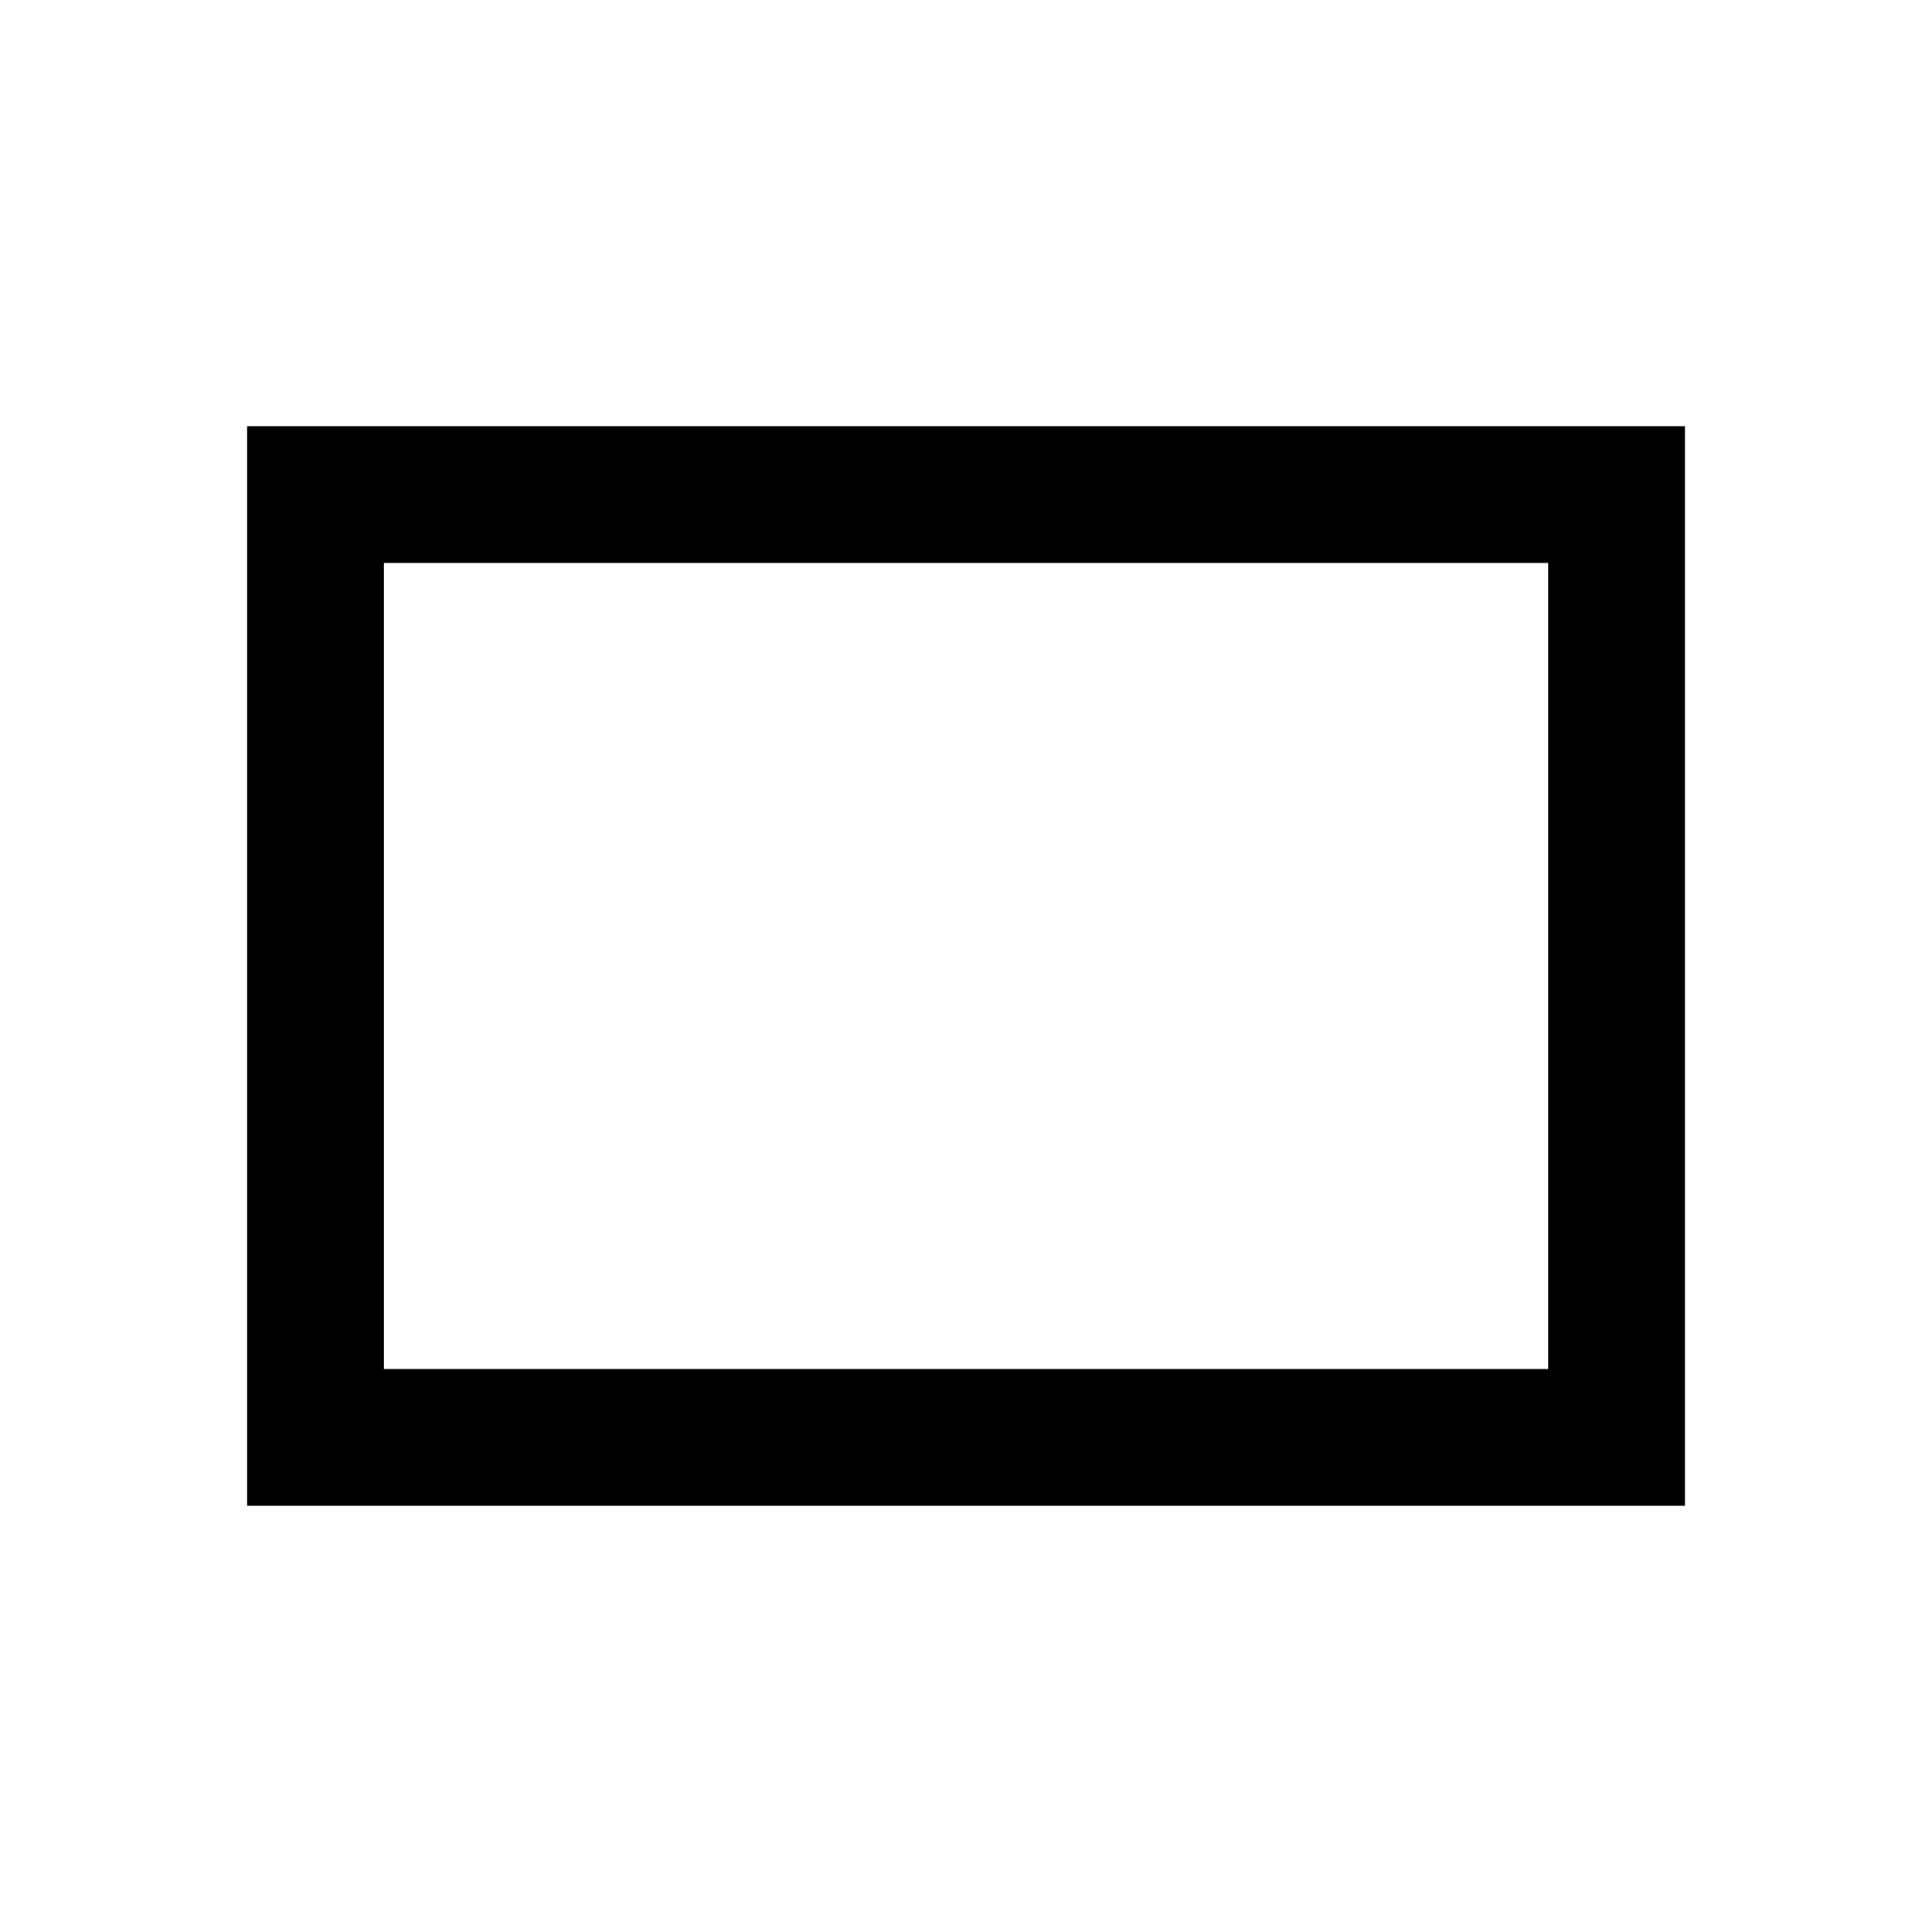
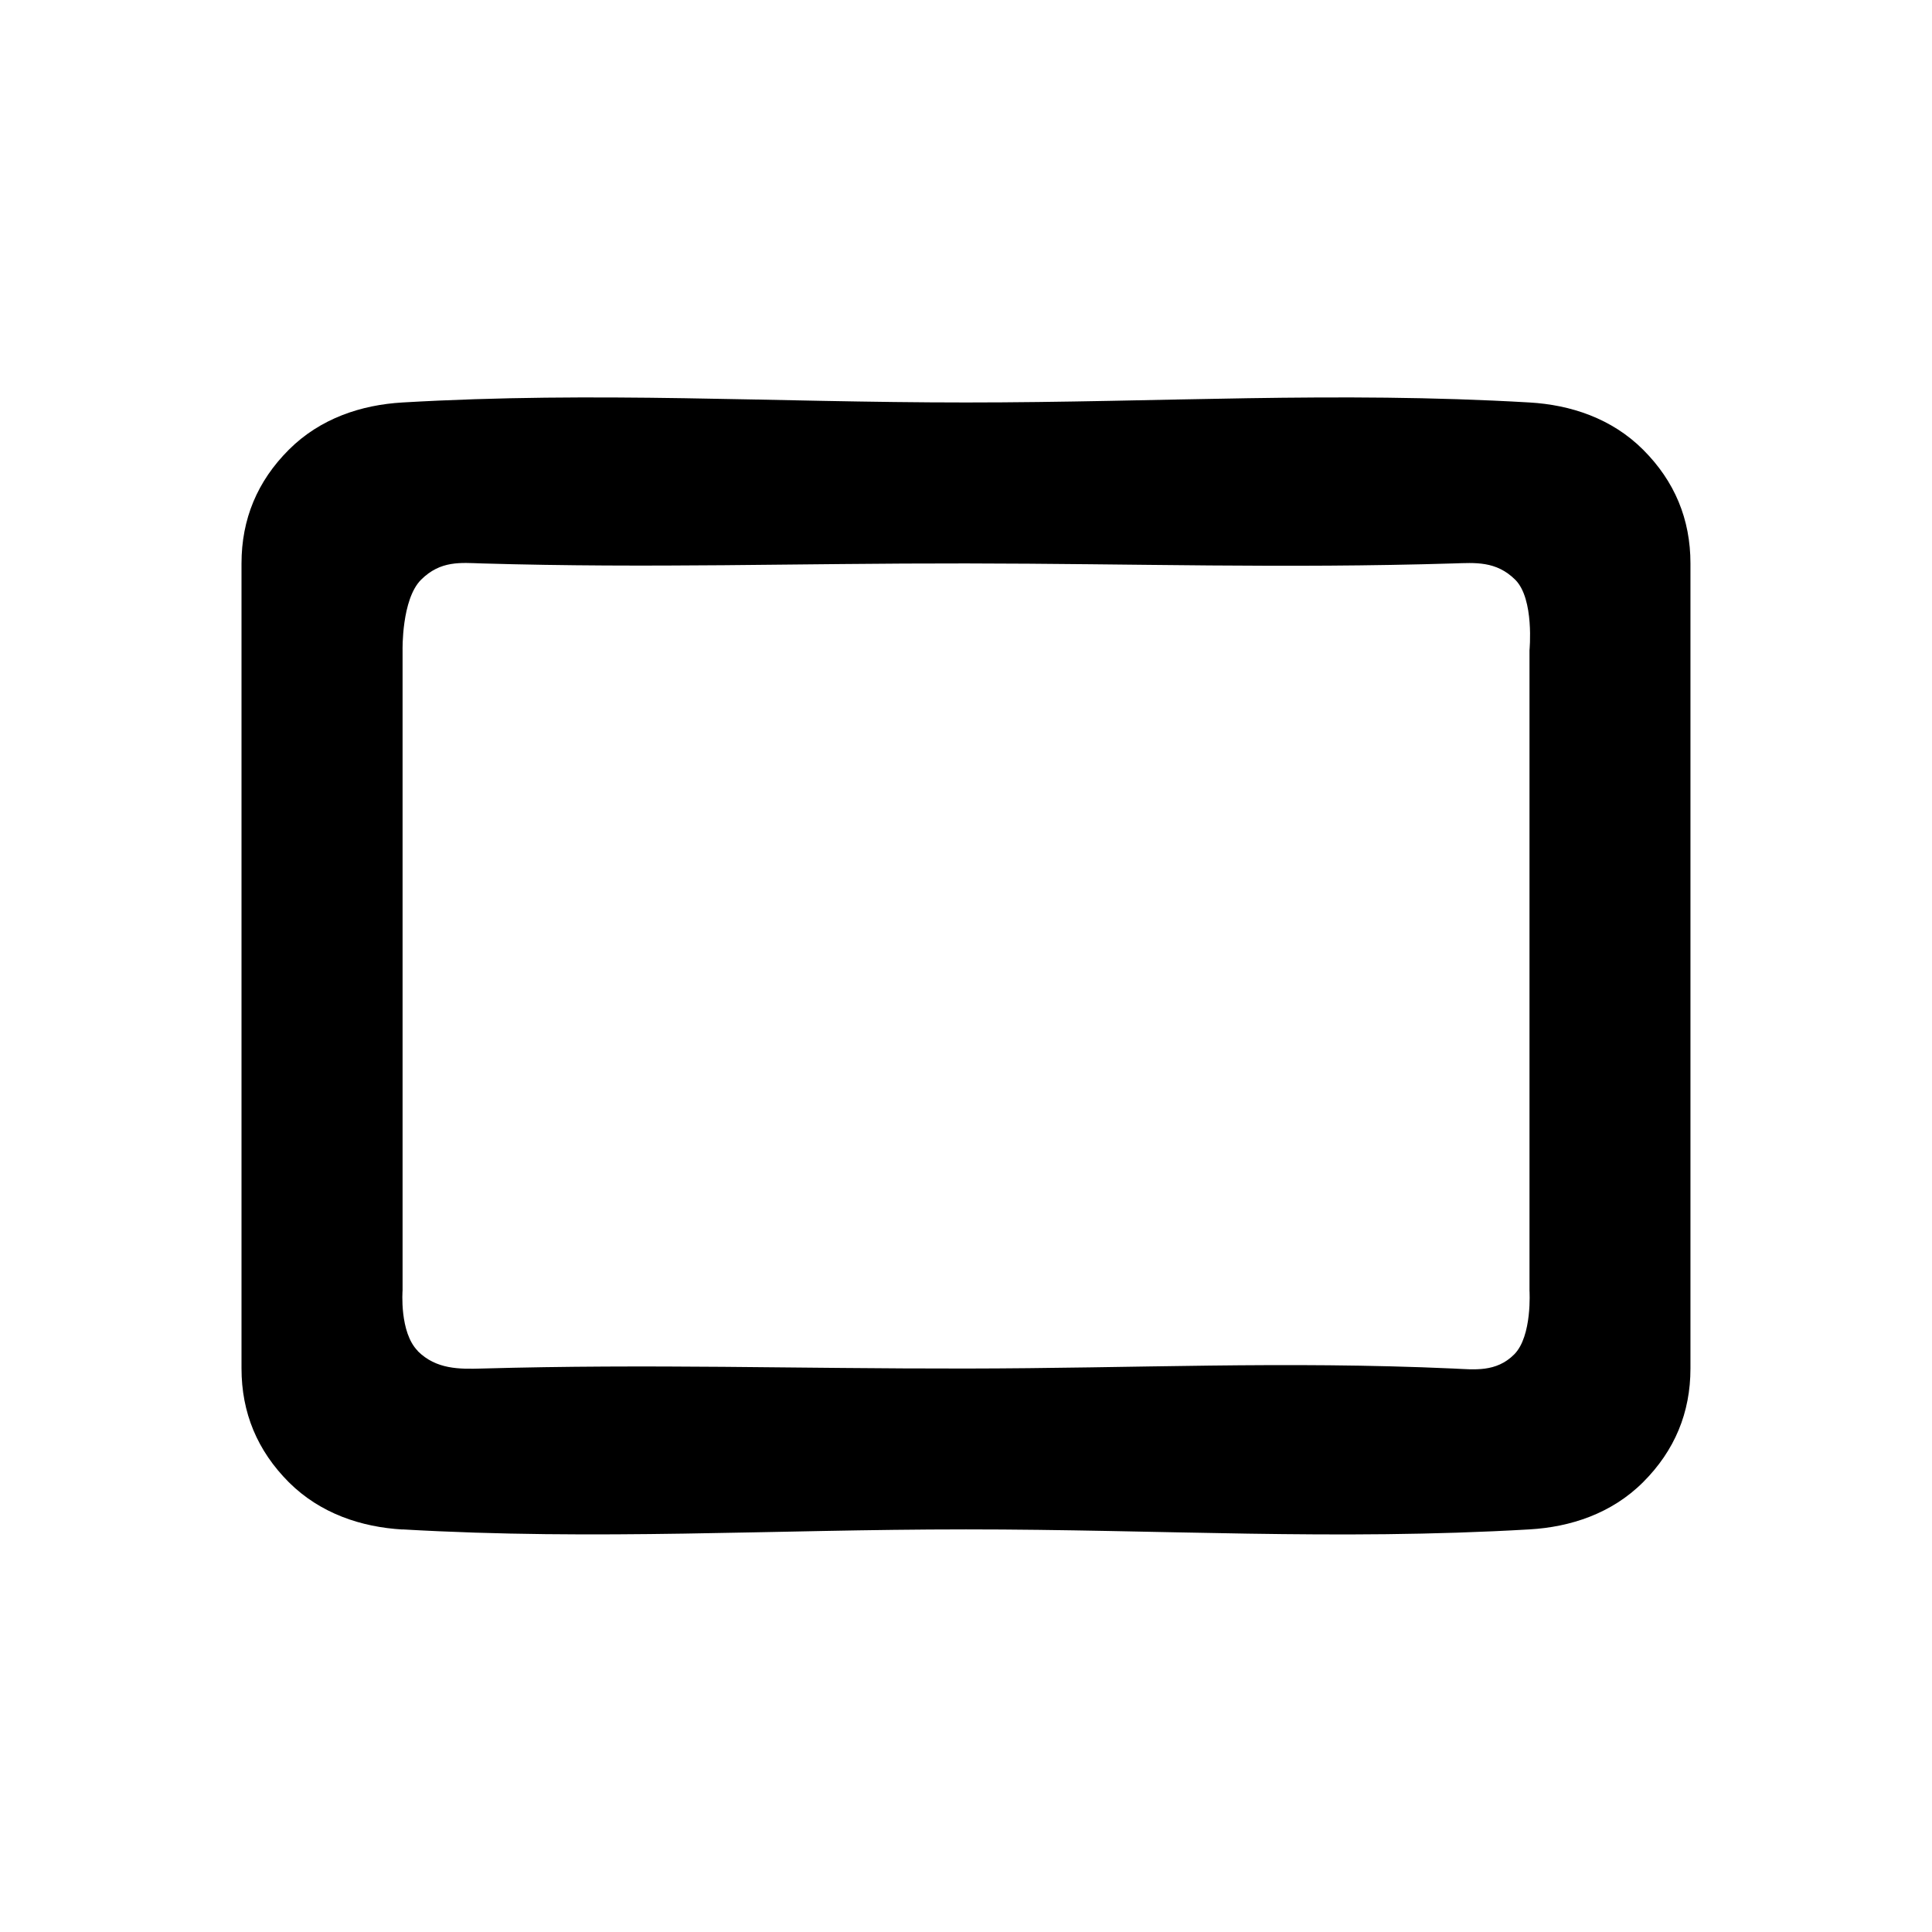
<svg xmlns="http://www.w3.org/2000/svg" height="24px" viewBox="0 0 24 24" width="24px" fill="#000000" version="1.1" id="svg1">
  <defs id="defs1" />
  <g id="g2" transform="matrix(1.282551,0,0,1.282551,12.88731,12.93863)">
-     <rect style="fill:none;stroke:#000000;stroke-width:1.325;stroke-dasharray:none;stroke-opacity:1" id="rect1" width="12.601" height="9.132" x="-6.992" y="-5.298" />
+     <path d="M -6.15,4.726 C -6.546,4.703 -6.945,4.573 -7.251,4.268 -7.556,3.962 -7.709,3.595 -7.709,3.166 v -7.797 c 0,-0.429 0.153,-0.796 0.458,-1.101 0.305,-0.305 0.704,-0.435 1.101,-0.458 1.889,-0.11 3.566,0 5.458,0 1.892,0 3.569,-0.11 5.458,0 0.397,0.023 0.796,0.153 1.101,0.458 0.305,0.305 0.458,0.672 0.458,1.101 v 7.797 c 0,0.429 -0.153,0.796 -0.458,1.101 -0.305,0.305 -0.704,0.435 -1.101,0.458 -1.889,0.11 -3.566,-5e-5 -5.458,0 -1.892,5e-5 -3.569,0.109 -5.458,0 z m 0.148,-1.728 c 0.18,0.179 0.406,0.175 0.62,0.169 1.647,-0.046 3.037,0.002 4.69,0 1.652,-0.002 3.066,-0.074 4.721,0 0.201,0.009 0.413,0.039 0.589,-0.137 C 4.794,2.853 4.766,2.411 4.766,2.411 V -0.732 -3.79 c 0,0 0.048,-0.496 -0.137,-0.682 -0.186,-0.186 -0.393,-0.165 -0.599,-0.159 -1.657,0.05 -3.069,0.002 -4.721,0 -1.652,-0.002 -3.043,0.048 -4.69,0 -0.203,-0.006 -0.399,-0.031 -0.589,0.158 -0.19,0.19 -0.179,0.682 -0.179,0.682 v 3.058 3.143 c 0,0 -0.032,0.407 0.148,0.587 z m 0,0 -0.148,-0.587 V -0.732 -3.79 l 0.18,-0.682 -0.18,0.682 v 3.058 3.143 z" id="path1" style="stroke-width:0.78" />
  </g>
</svg>
